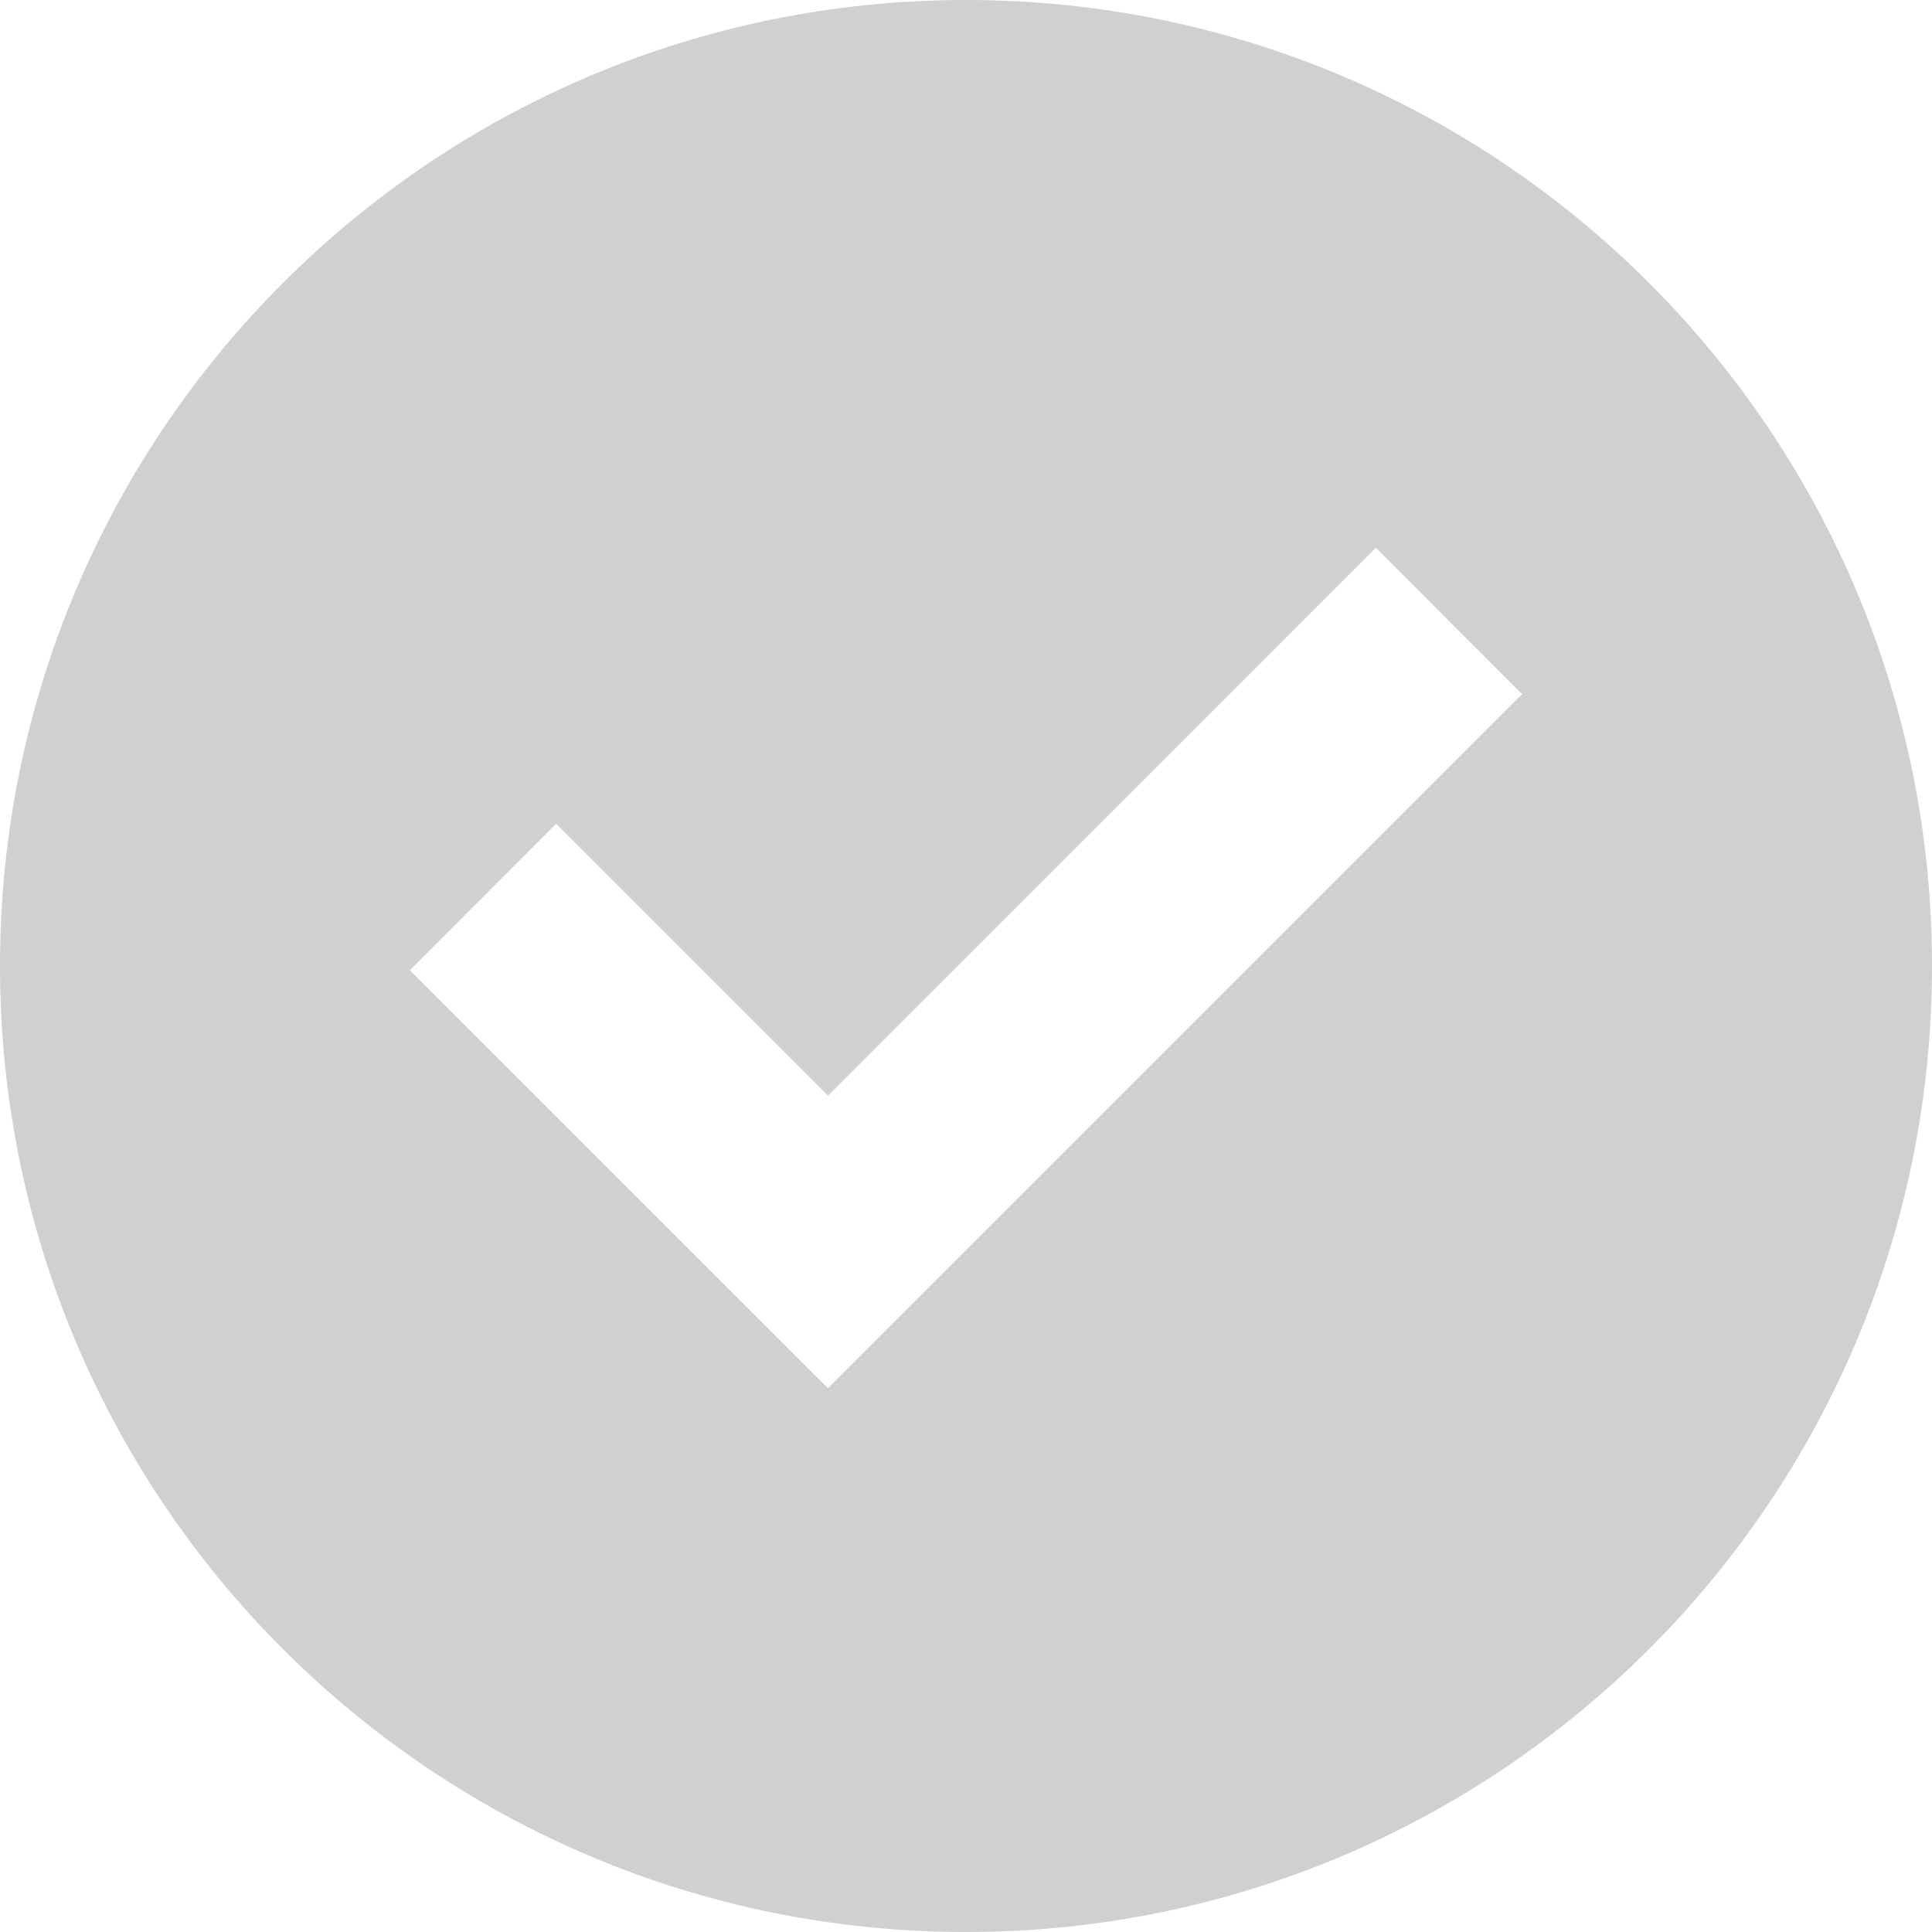
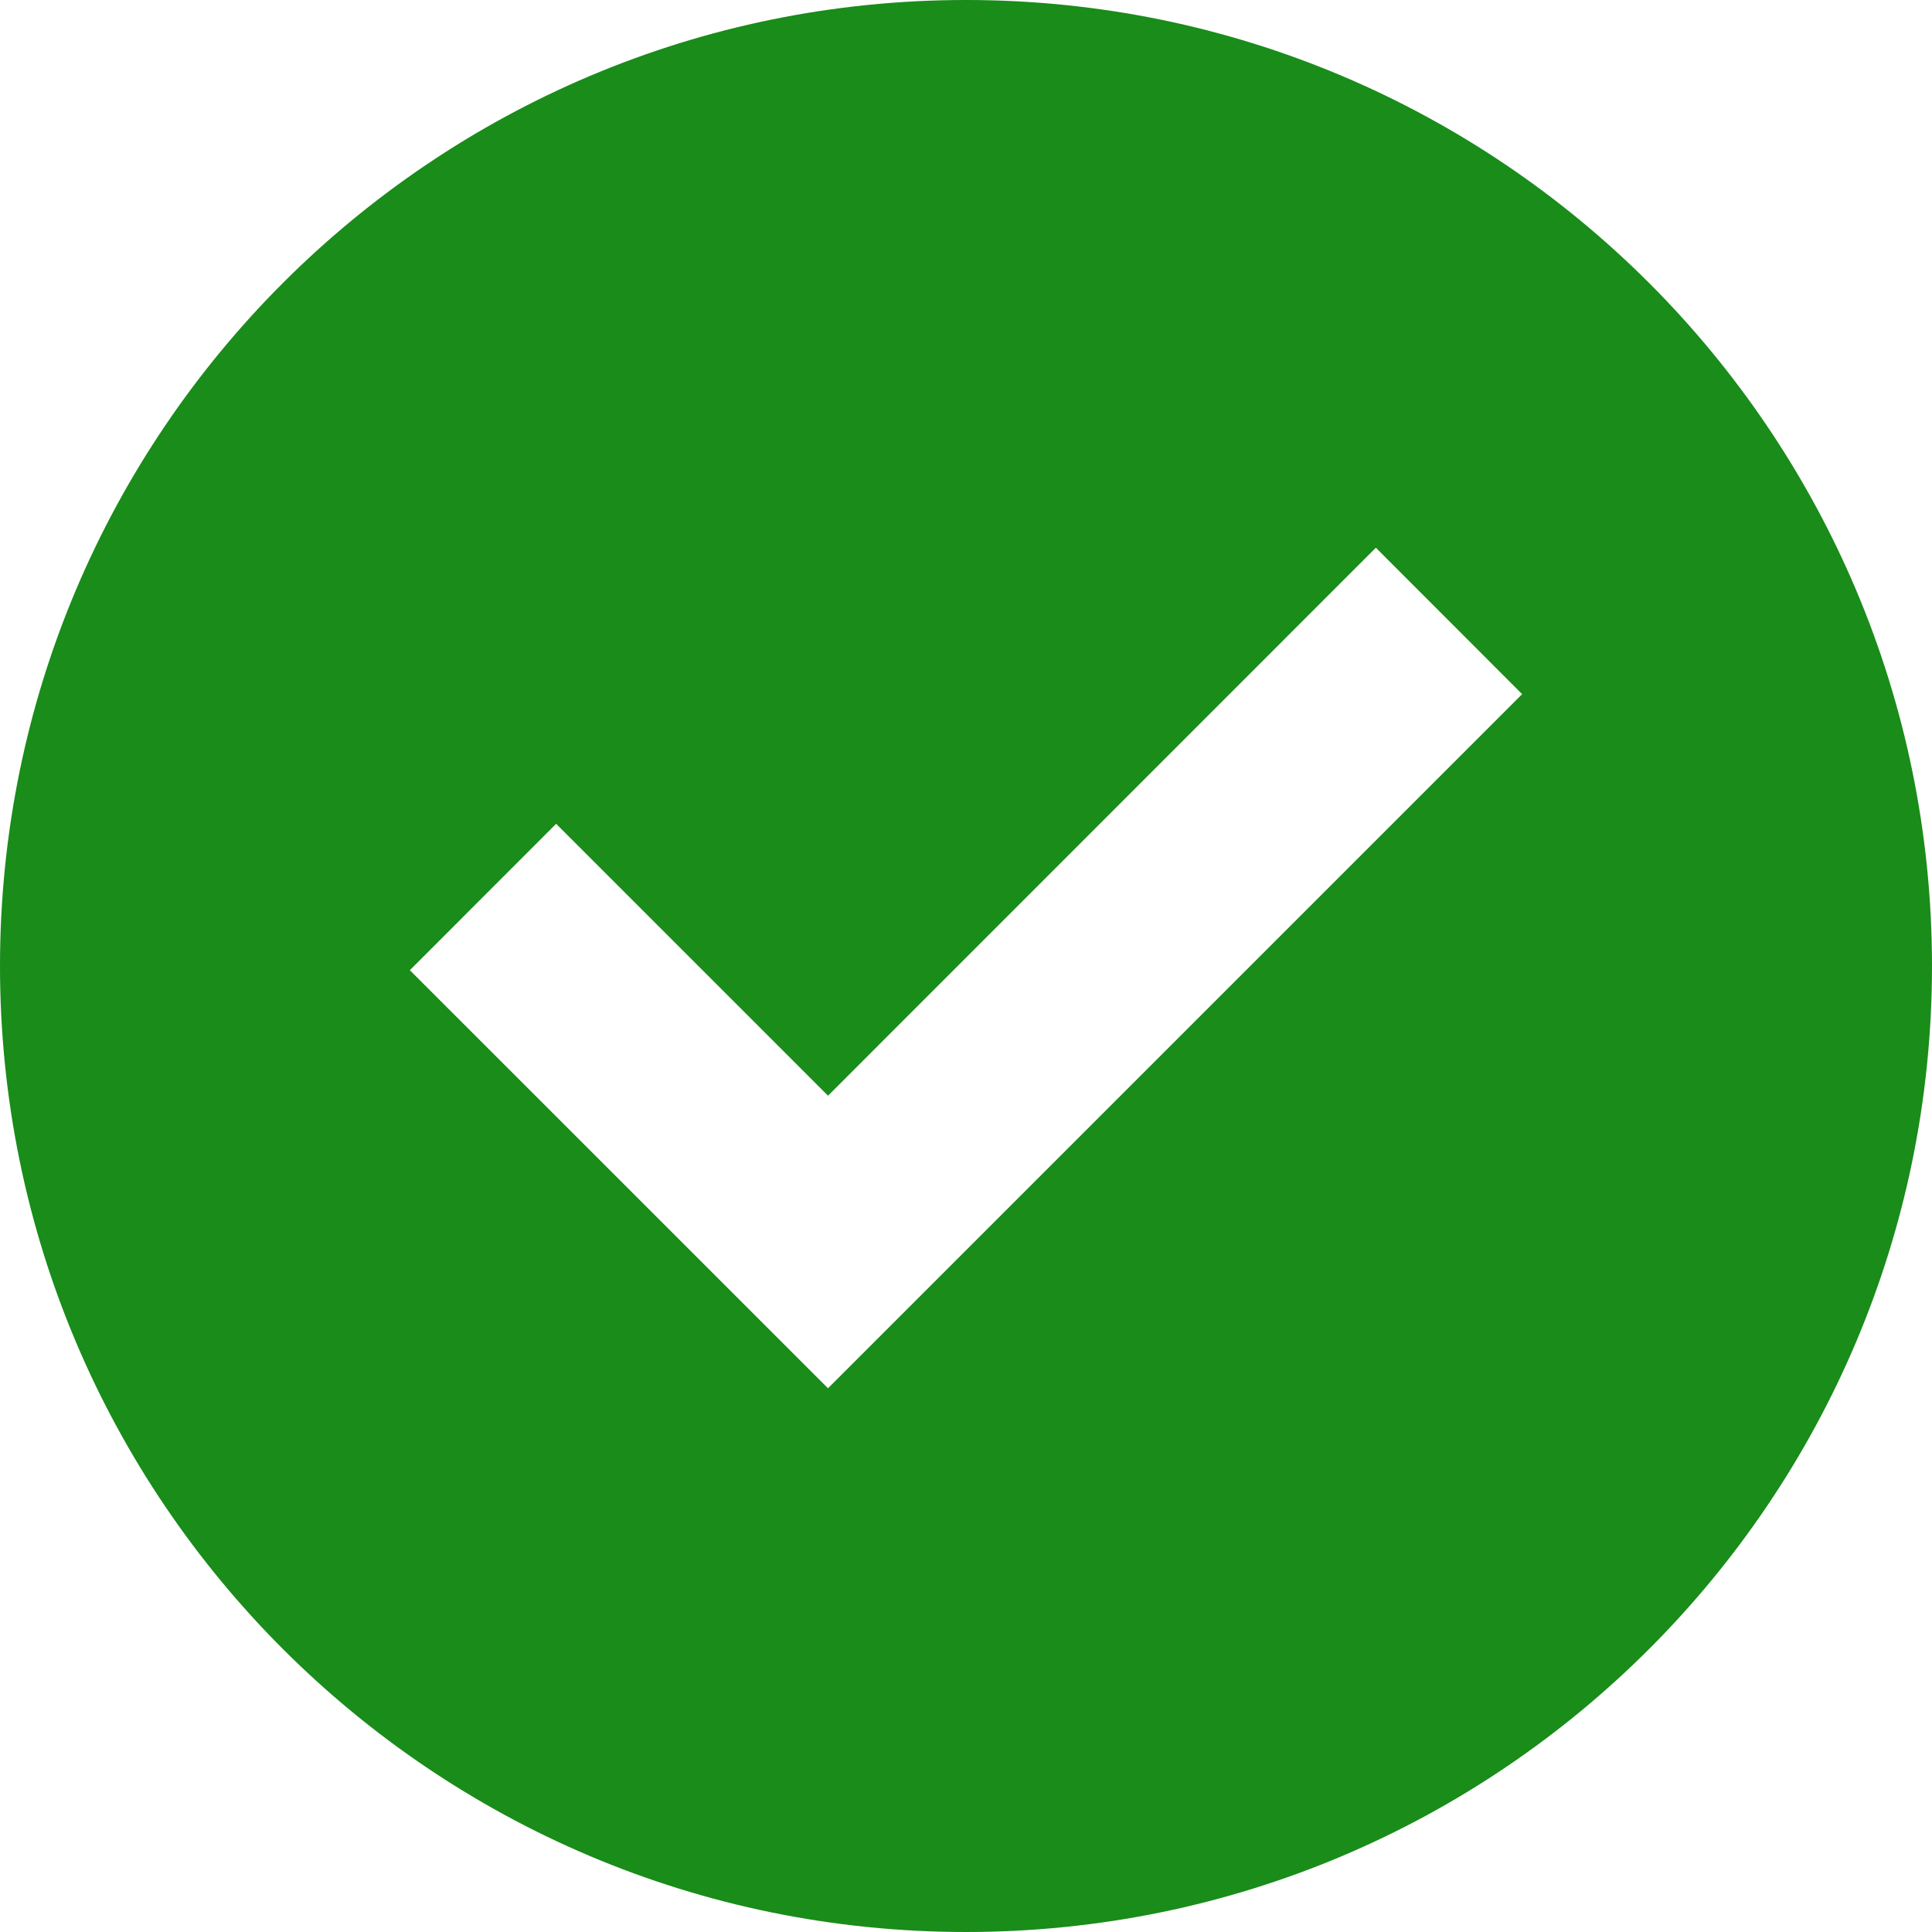
<svg xmlns="http://www.w3.org/2000/svg" width="28" height="28" viewBox="0 0 28 28">
-   <path fill="#5E6066" fill-rule="evenodd" d="M14 28C6.268 28 0 21.732 0 14S6.268 0 14 0s14 6.268 14 14-6.268 14-14 14zm-2-12.121l-3.94-3.94-2.12 2.122L12 20.12l10.06-10.06-2.12-2.122L12 15.88z" opacity=".3" />
+   <path fill="green" fill-rule="evenodd" d="M14 28C6.268 28 0 21.732 0 14S6.268 0 14 0s14 6.268 14 14-6.268 14-14 14zm-2-12.121l-3.94-3.94-2.12 2.122L12 20.12l10.06-10.06-2.12-2.122L12 15.88z" opacity=".9" />
</svg>
